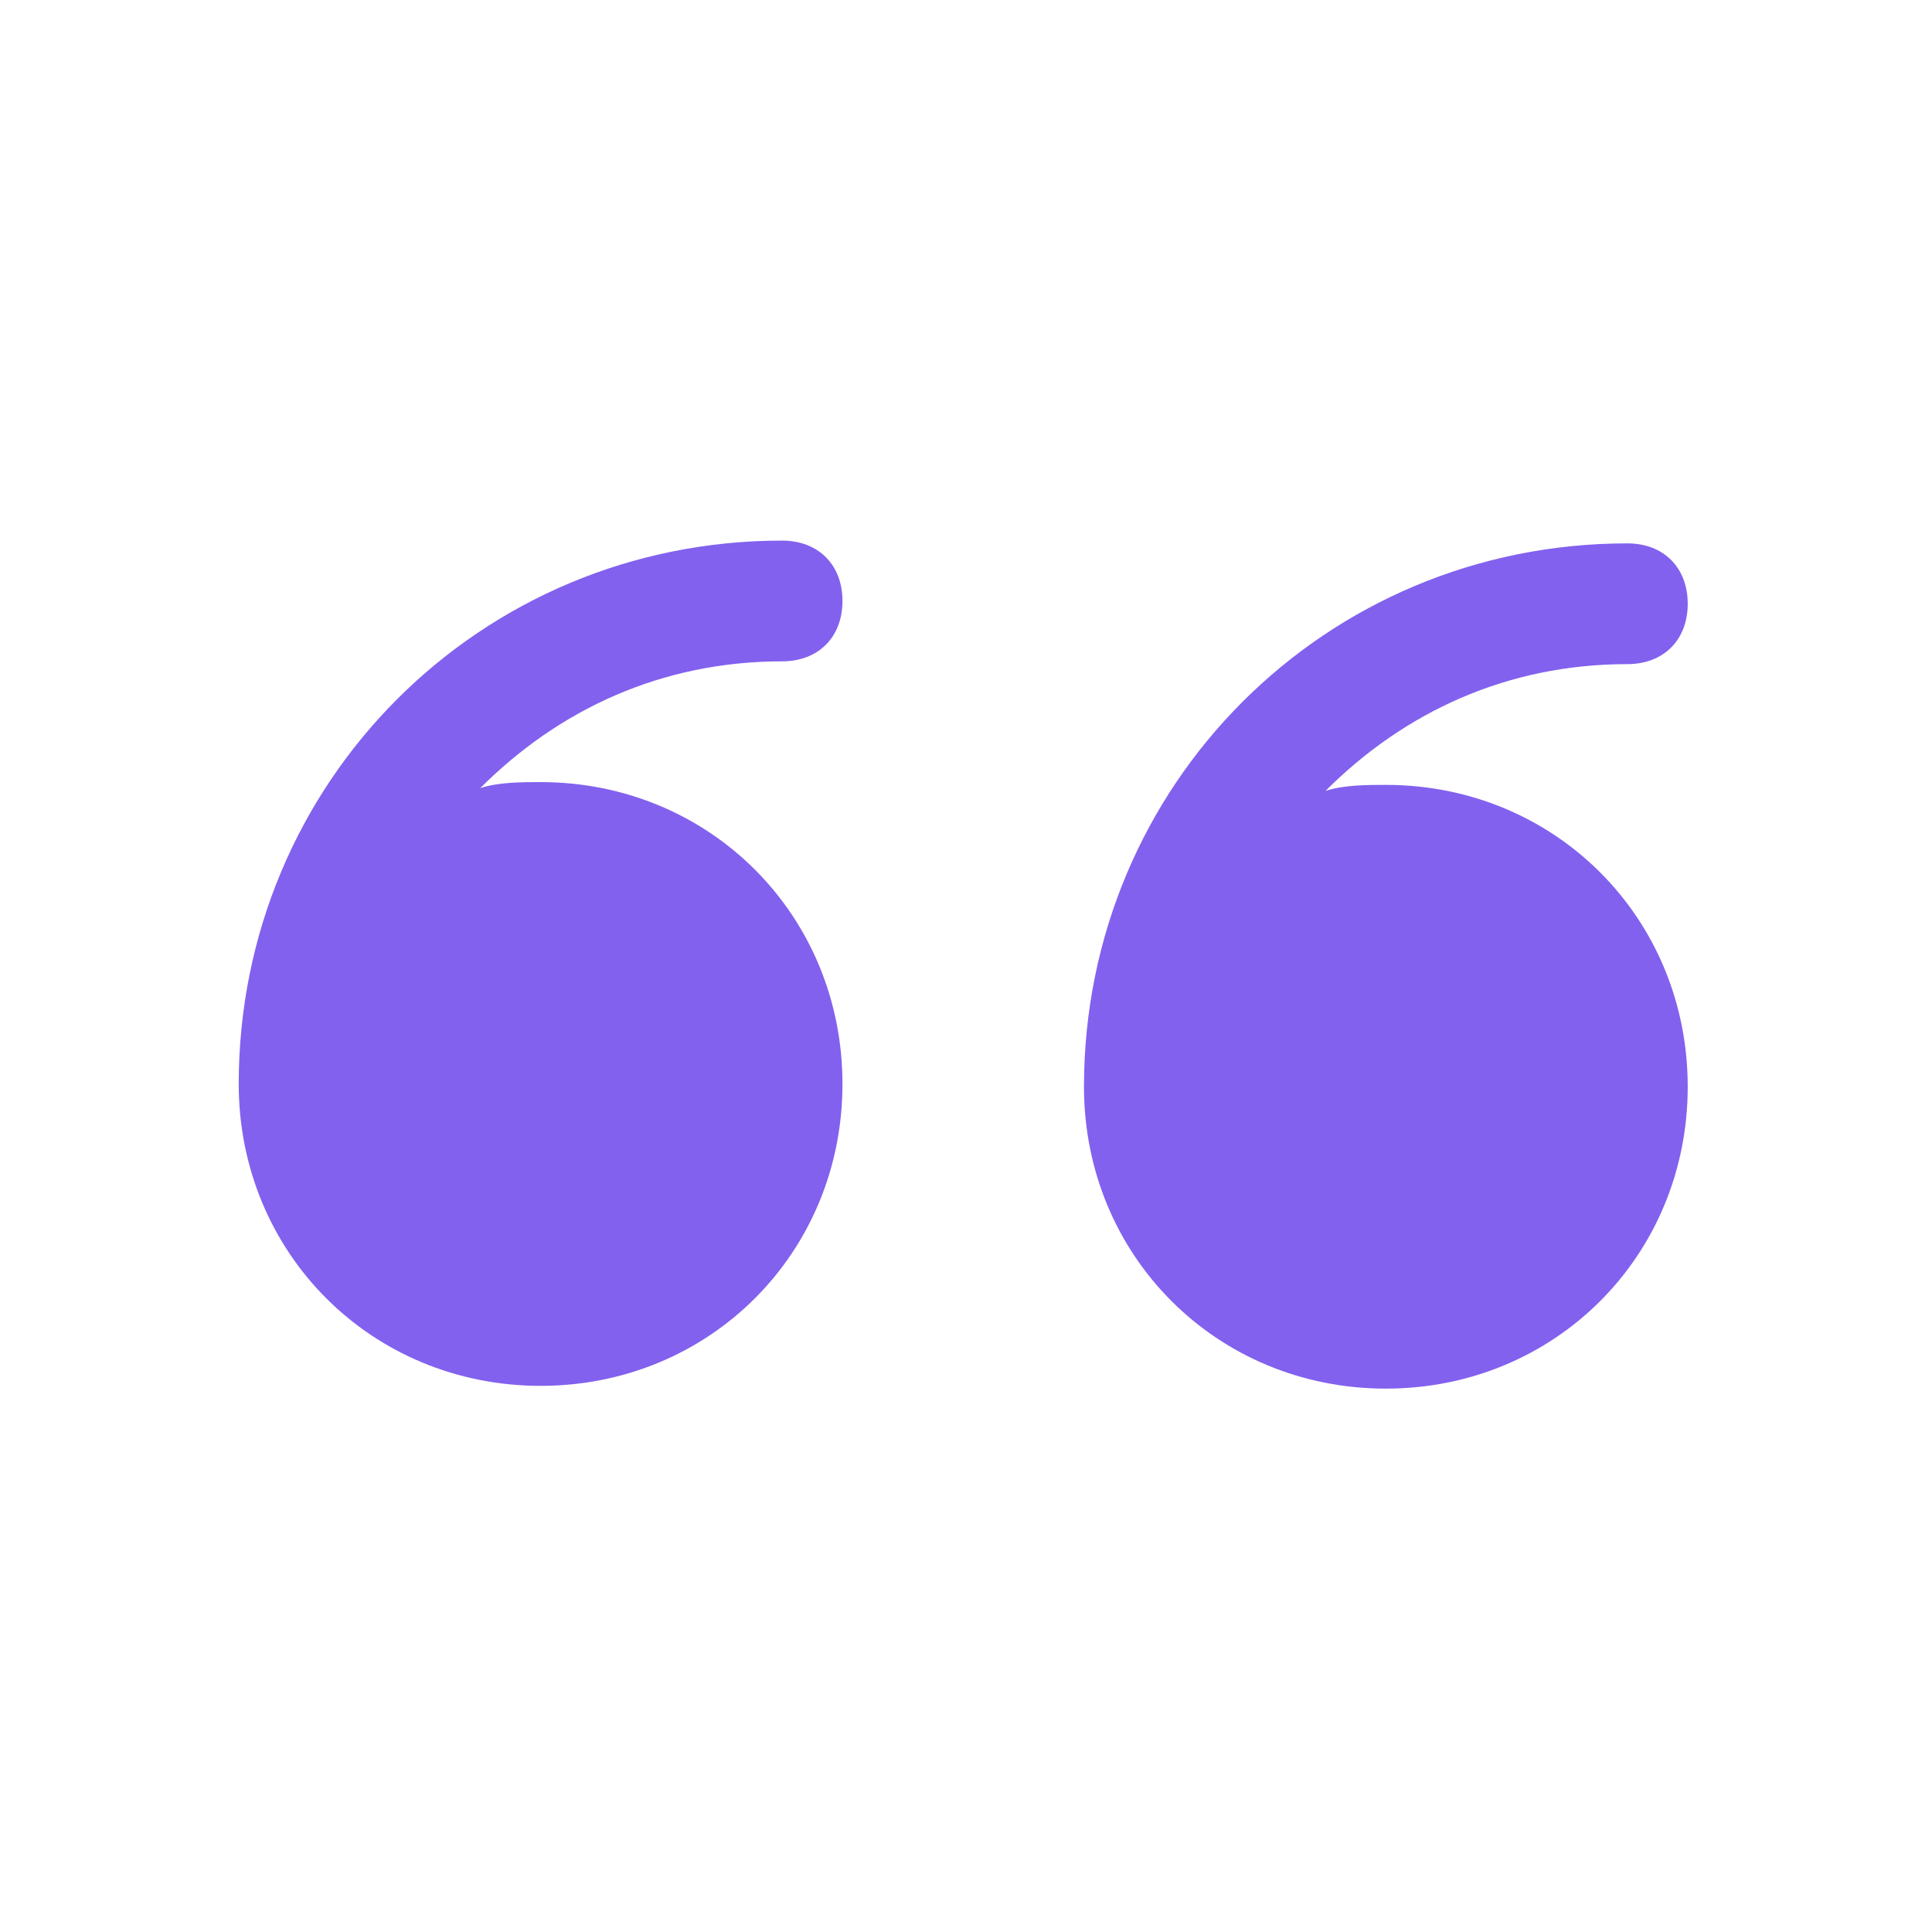
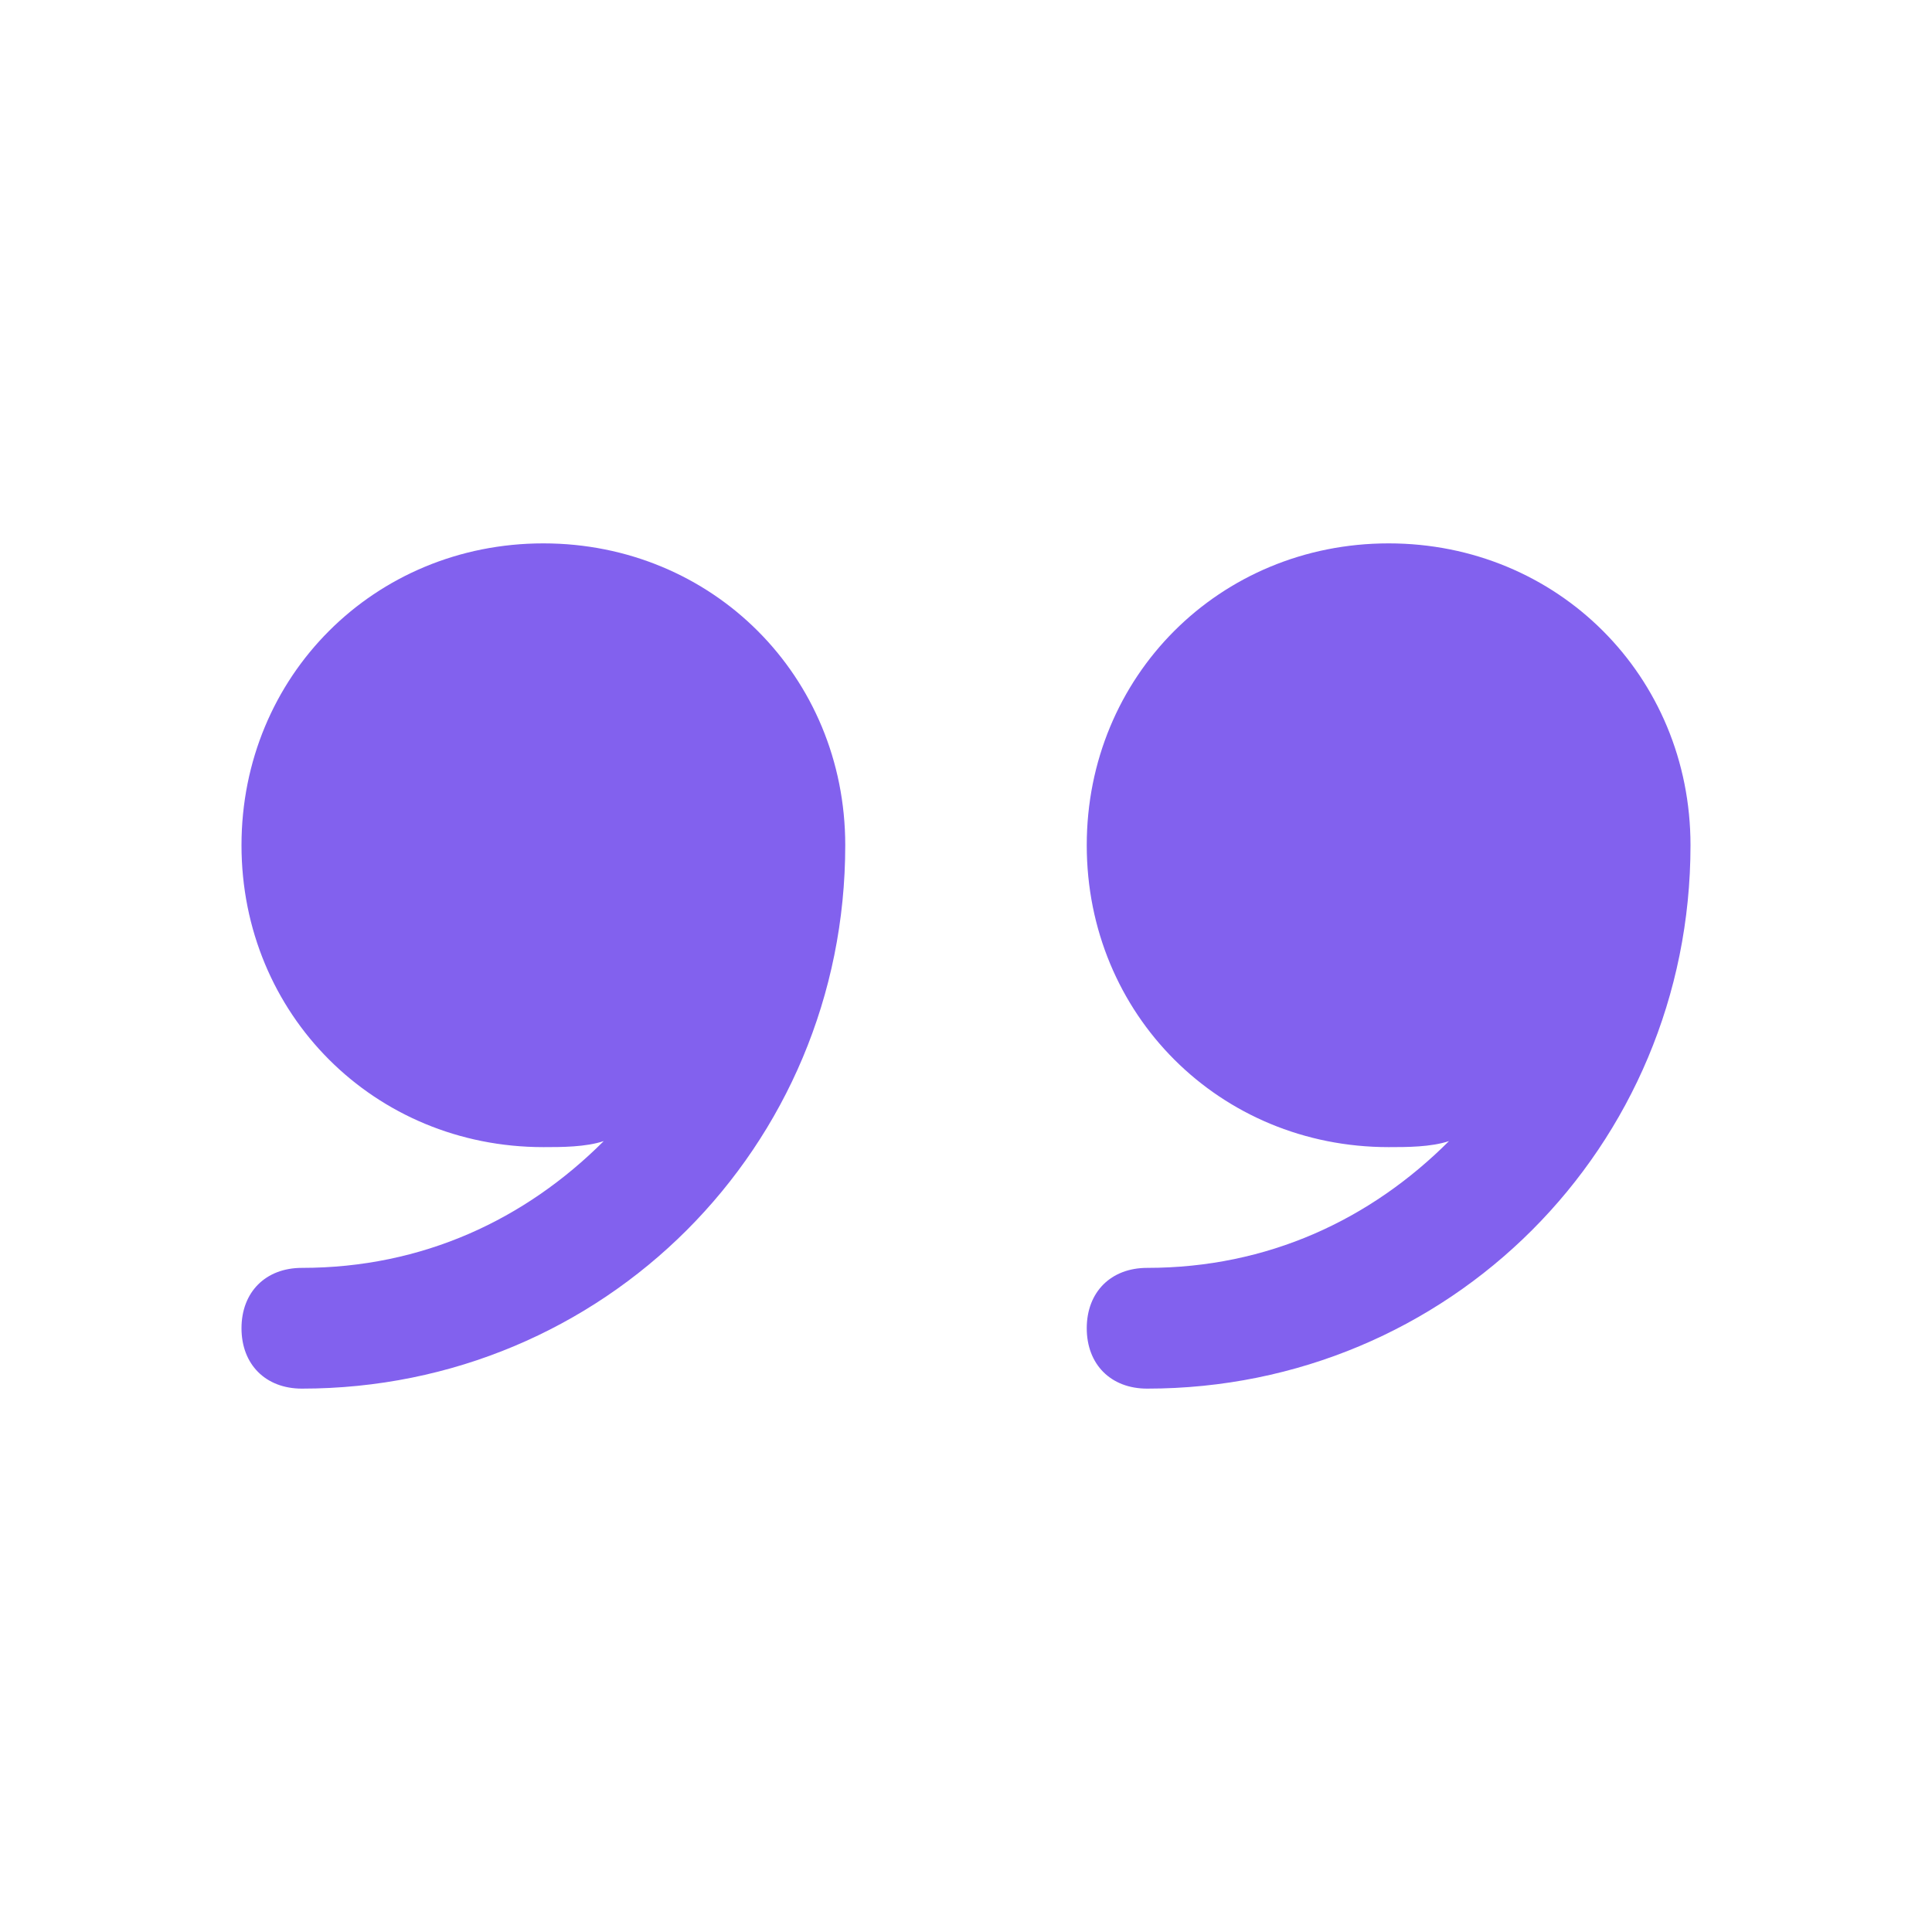
- <svg xmlns="http://www.w3.org/2000/svg" width="32" height="32">
+ <svg xmlns="http://www.w3.org/2000/svg" version="1.1" id="Layer_1" x="0px" y="0px" viewBox="0 0 32 32" style="enable-background:new 0 0 32 32;" xml:space="preserve">
+   <style type="text/css">
+ 	.st0{fill:none;}
+ 	.st1{fill:#8261EE;}
+ </style>
  <g>
-     <rect fill="none" id="canvas_background" height="402" width="582" y="-1" x="-1" />
+     <rect id="canvas_background" x="-1" y="-1" class="st0" width="582" height="402" />
  </g>
  <g>
-     <path fill="#8261ee" id="svg_2" d="m12.954,10.954c0.6,0 1,-0.4 1,-1s-0.4,-1 -1,-1c-5,0 -9,4 -9,9c0,2.8 2.2,5 5,5s5,-2.2 5,-5s-2.2,-5 -5,-5c-0.3,0 -0.7,0 -1,0.1c1.3,-1.3 3,-2.1 5,-2.1z" />
-     <path fill="#8261ee" id="svg_3" d="m22.954,13c-0.3,0 -0.7,0 -1,0.1c1.3,-1.3 3,-2.1 5,-2.1c0.6,0 1,-0.4 1,-1s-0.4,-1 -1,-1c-5,0 -9,4 -9,9c0,2.8 2.2,5 5,5s5,-2.2 5,-5s-2.2,-5 -5,-5z" />
+     <path id="svg_2" class="st1" d="M19,21c-0.6,0-1,0.4-1,1s0.4,1,1,1c5,0,9-4,9-9c0-2.8-2.2-5-5-5s-5,2.2-5,5s2.2,5,5,5   c0.3,0,0.7,0,1-0.1C22.7,20.2,21,21,19,21z" />
+     <path id="svg_3" class="st1" d="M9,19c0.3,0,0.7,0,1-0.1C8.7,20.2,7,21,5,21c-0.6,0-1,0.4-1,1c0,0.6,0.4,1,1,1c5,0,9-4,9-9   c0-2.8-2.2-5-5-5s-5,2.2-5,5S6.2,19,9,19z" />
  </g>
</svg>
